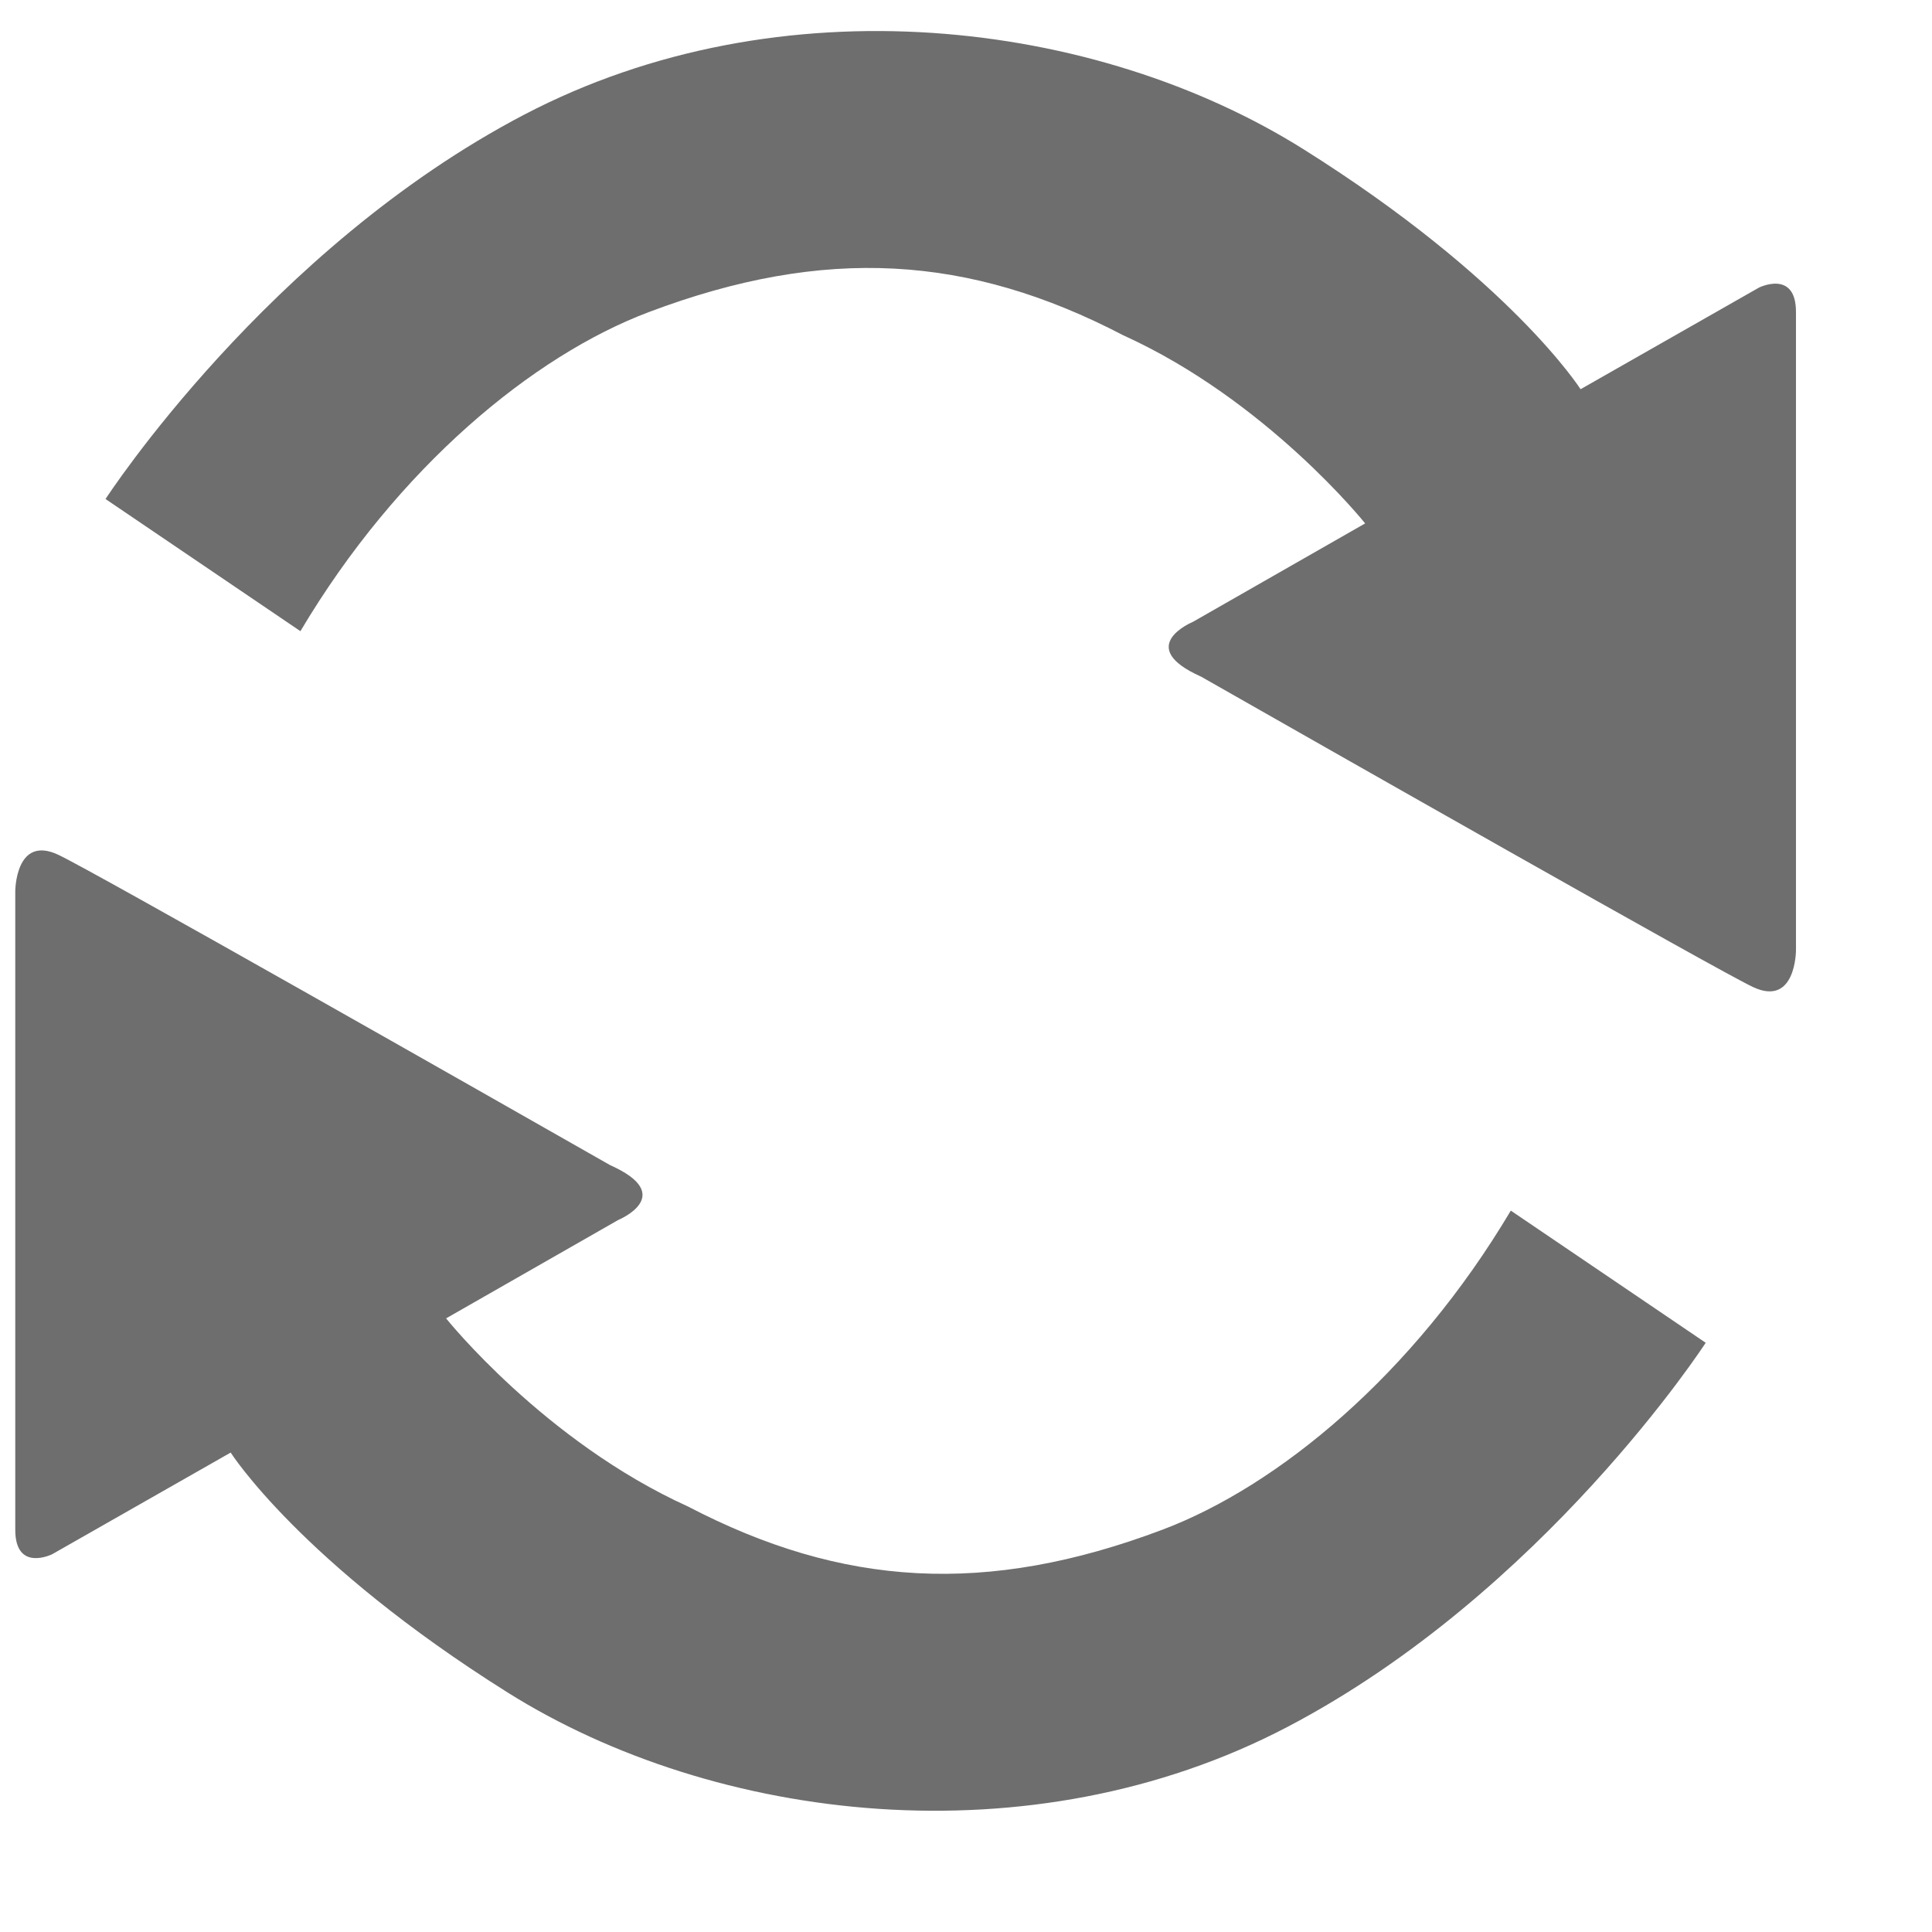
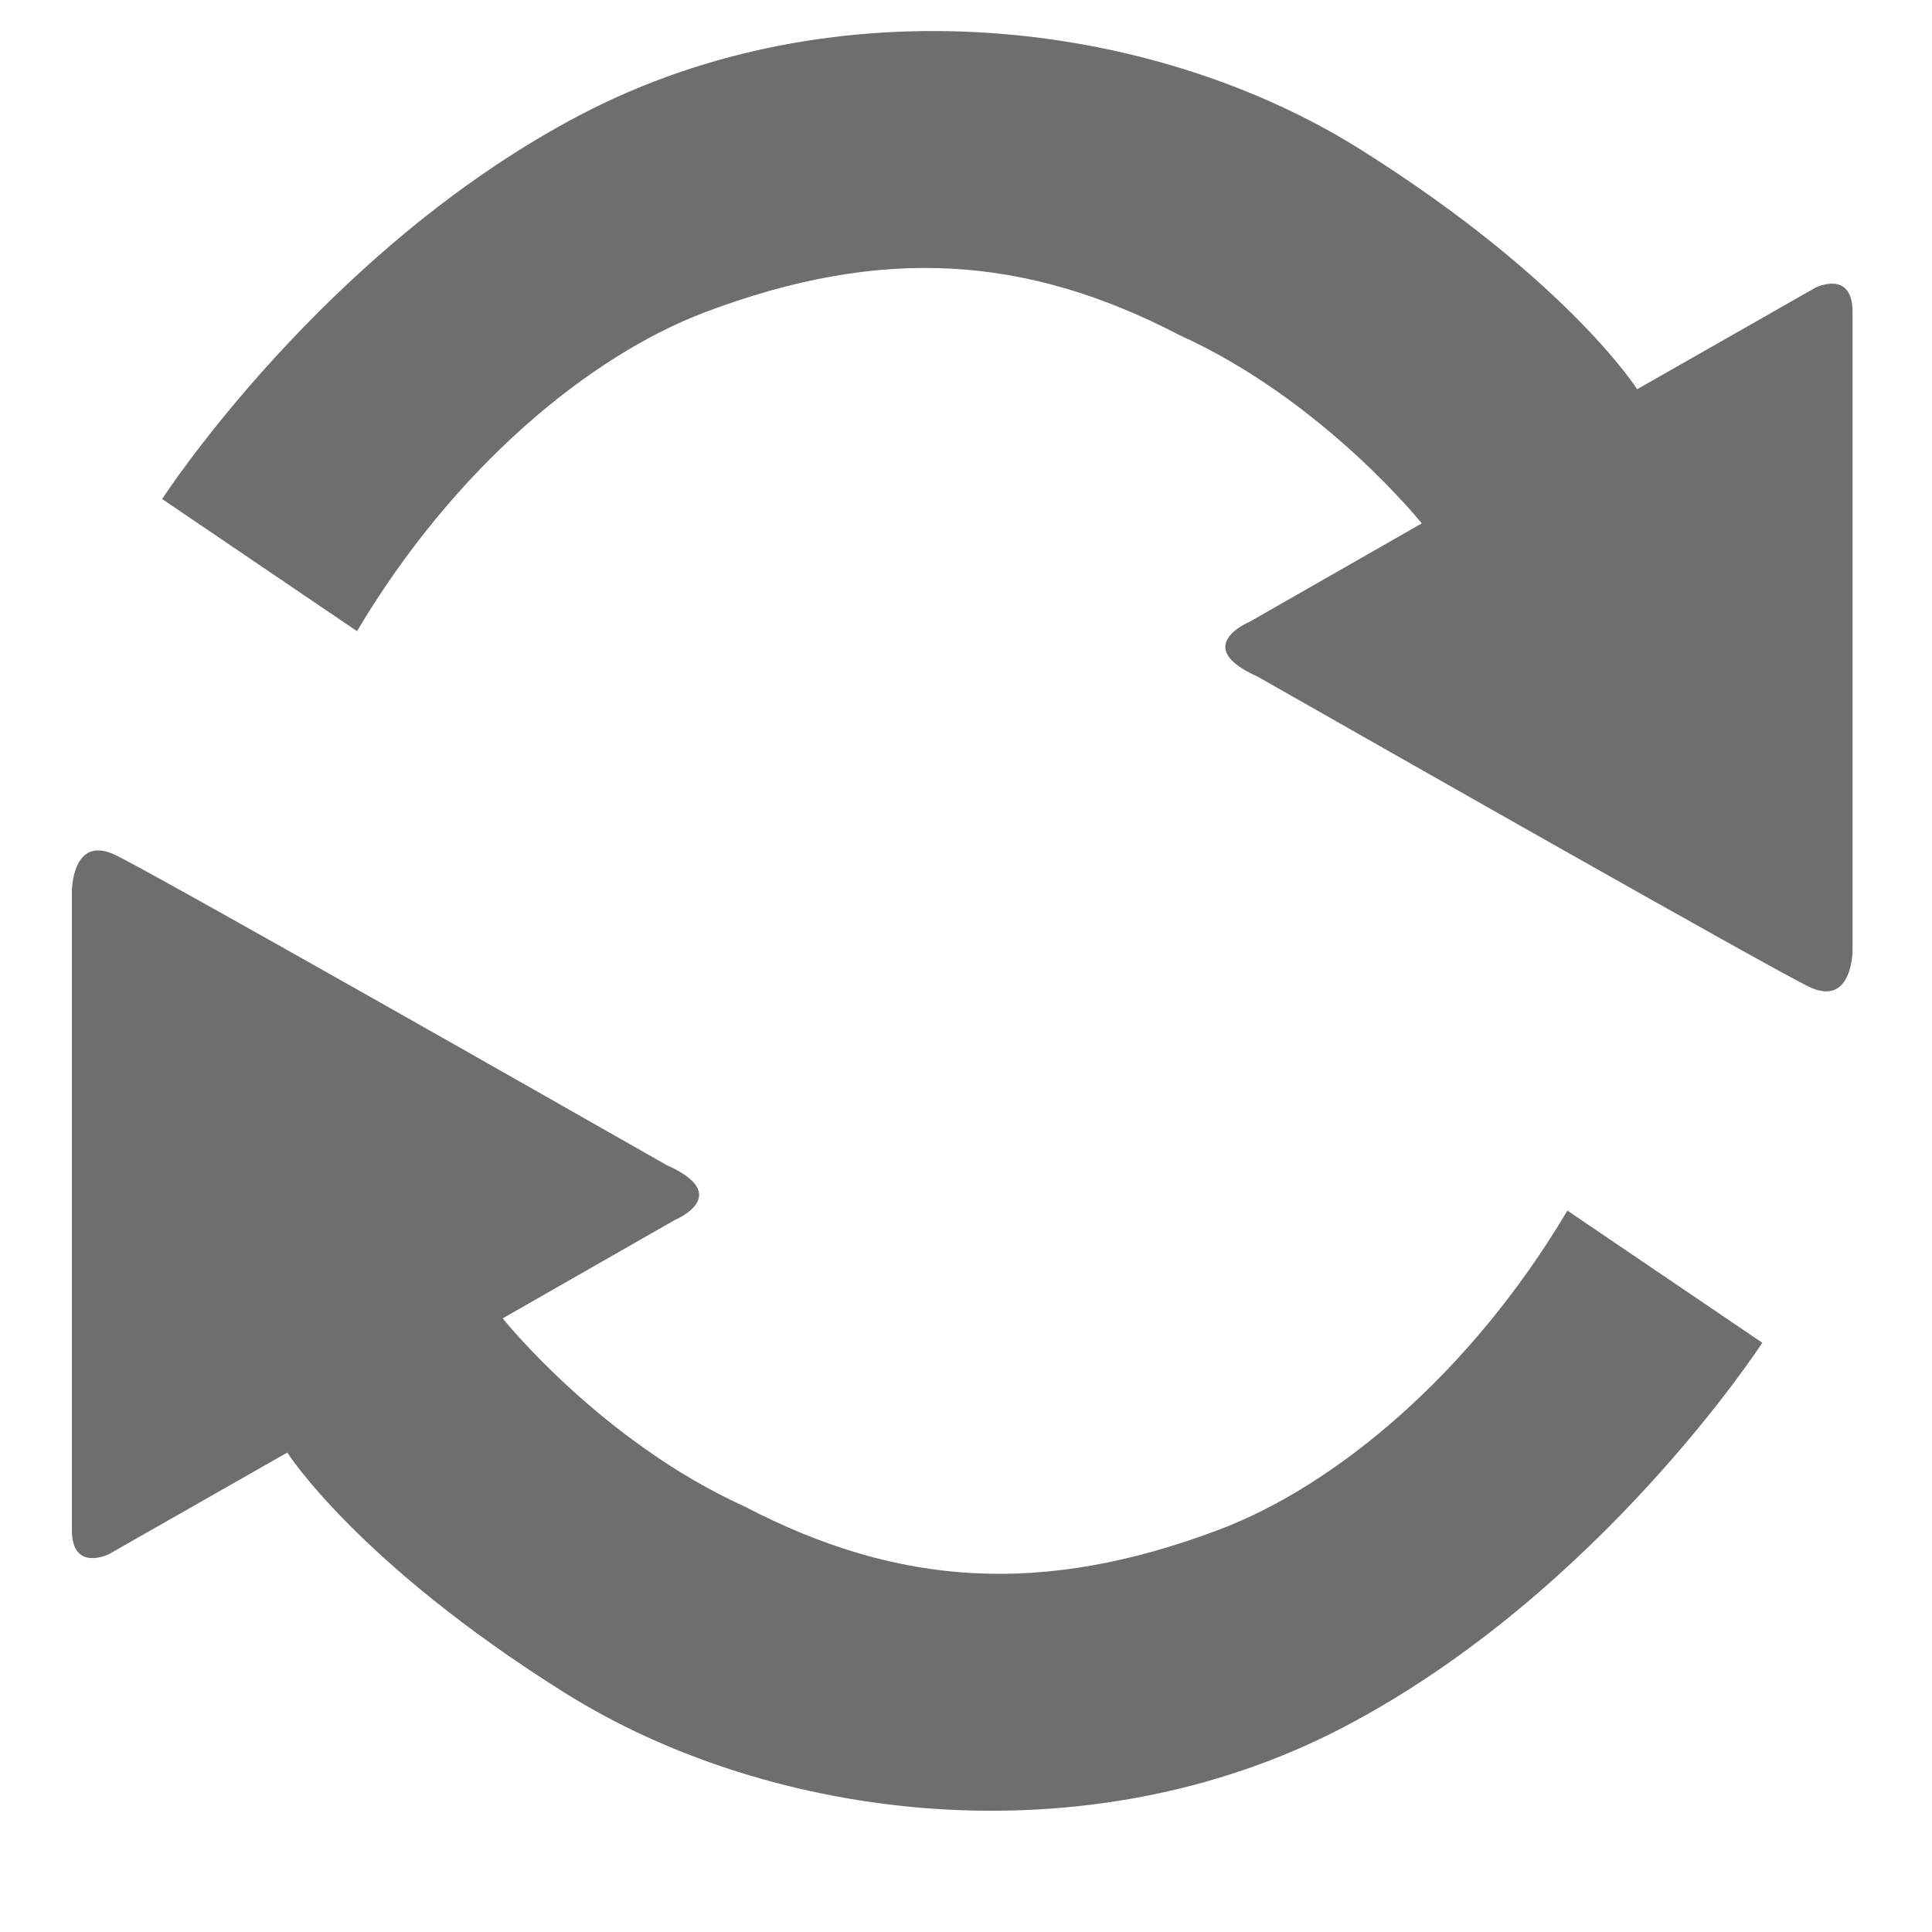
- <svg xmlns="http://www.w3.org/2000/svg" t="1655782045087" class="icon" viewBox="0 0 1024 1024" version="1.1" p-id="2113" width="14" height="14">
-   <defs>
-     <style type="text/css" />
-   </defs>
-   <path d="M55.935 264.489c0 0 85.897-132.548 221.814-203.673 135.916-71.122 303.369-50.647 413.188 18.32 109.819 68.97 146.792 127.16 146.792 127.16l94.595-53.88c0 0 19.576-9.697 19.576 12.932l0 338.38c0 0 0 30.174-22.838 19.395-19.211-9.063-226.959-127.198-292.425-164.467-35.95-16.035-4.365-29.062-4.365-29.062l91.284-52.174c0 0-52.069-65.21-128.279-99.745-81.576-42.502-157.948-47.542-251.498-12.224-61.003 23.025-132.823 81.988-184.554 169.083L55.935 264.489 55.935 264.489 55.935 264.489zM904.057 711.698c0 0-85.897 132.55-221.816 203.671-135.917 71.123-303.366 50.652-413.187-18.315-109.826-68.972-146.791-127.165-146.791-127.165L27.663 823.768c0 0-19.572 9.703-19.572-12.932L8.09 472.459c0 0 0-30.171 22.832-19.397 19.212 9.068 226.965 127.198 292.431 164.471 35.95 16.035 4.366 29.058 4.366 29.058l-91.285 52.176c0 0 52.071 65.207 128.28 99.745 81.573 42.499 157.942 47.541 251.497 12.222 60.999-23.026 132.82-81.983 184.547-169.083L904.057 711.698 904.057 711.698 904.057 711.698zM904.057 711.698" p-id="2114" fill="#6E6E6E" />
+ <svg xmlns="http://www.w3.org/2000/svg" class="icon" viewBox="-30 0 1024 1024" version="1.1" width="14" height="14">
+   <path d="M55.935 264.489c0 0 85.897-132.548 221.814-203.673 135.916-71.122 303.369-50.647 413.188 18.32 109.819 68.97 146.792 127.16 146.792 127.16l94.595-53.88c0 0 19.576-9.697 19.576 12.932l0 338.38c0 0 0 30.174-22.838 19.395-19.211-9.063-226.959-127.198-292.425-164.467-35.95-16.035-4.365-29.062-4.365-29.062l91.284-52.174c0 0-52.069-65.21-128.279-99.745-81.576-42.502-157.948-47.542-251.498-12.224-61.003 23.025-132.823 81.988-184.554 169.083L55.935 264.489 55.935 264.489 55.935 264.489zM904.057 711.698c0 0-85.897 132.55-221.816 203.671-135.917 71.123-303.366 50.652-413.187-18.315-109.826-68.972-146.791-127.165-146.791-127.165L27.663 823.768c0 0-19.572 9.703-19.572-12.932L8.09 472.459c0 0 0-30.171 22.832-19.397 19.212 9.068 226.965 127.198 292.431 164.471 35.95 16.035 4.366 29.058 4.366 29.058l-91.285 52.176c0 0 52.071 65.207 128.28 99.745 81.573 42.499 157.942 47.541 251.497 12.222 60.999-23.026 132.82-81.983 184.547-169.083L904.057 711.698 904.057 711.698 904.057 711.698zM904.057 711.698" fill="#6E6E6E" />
</svg>
